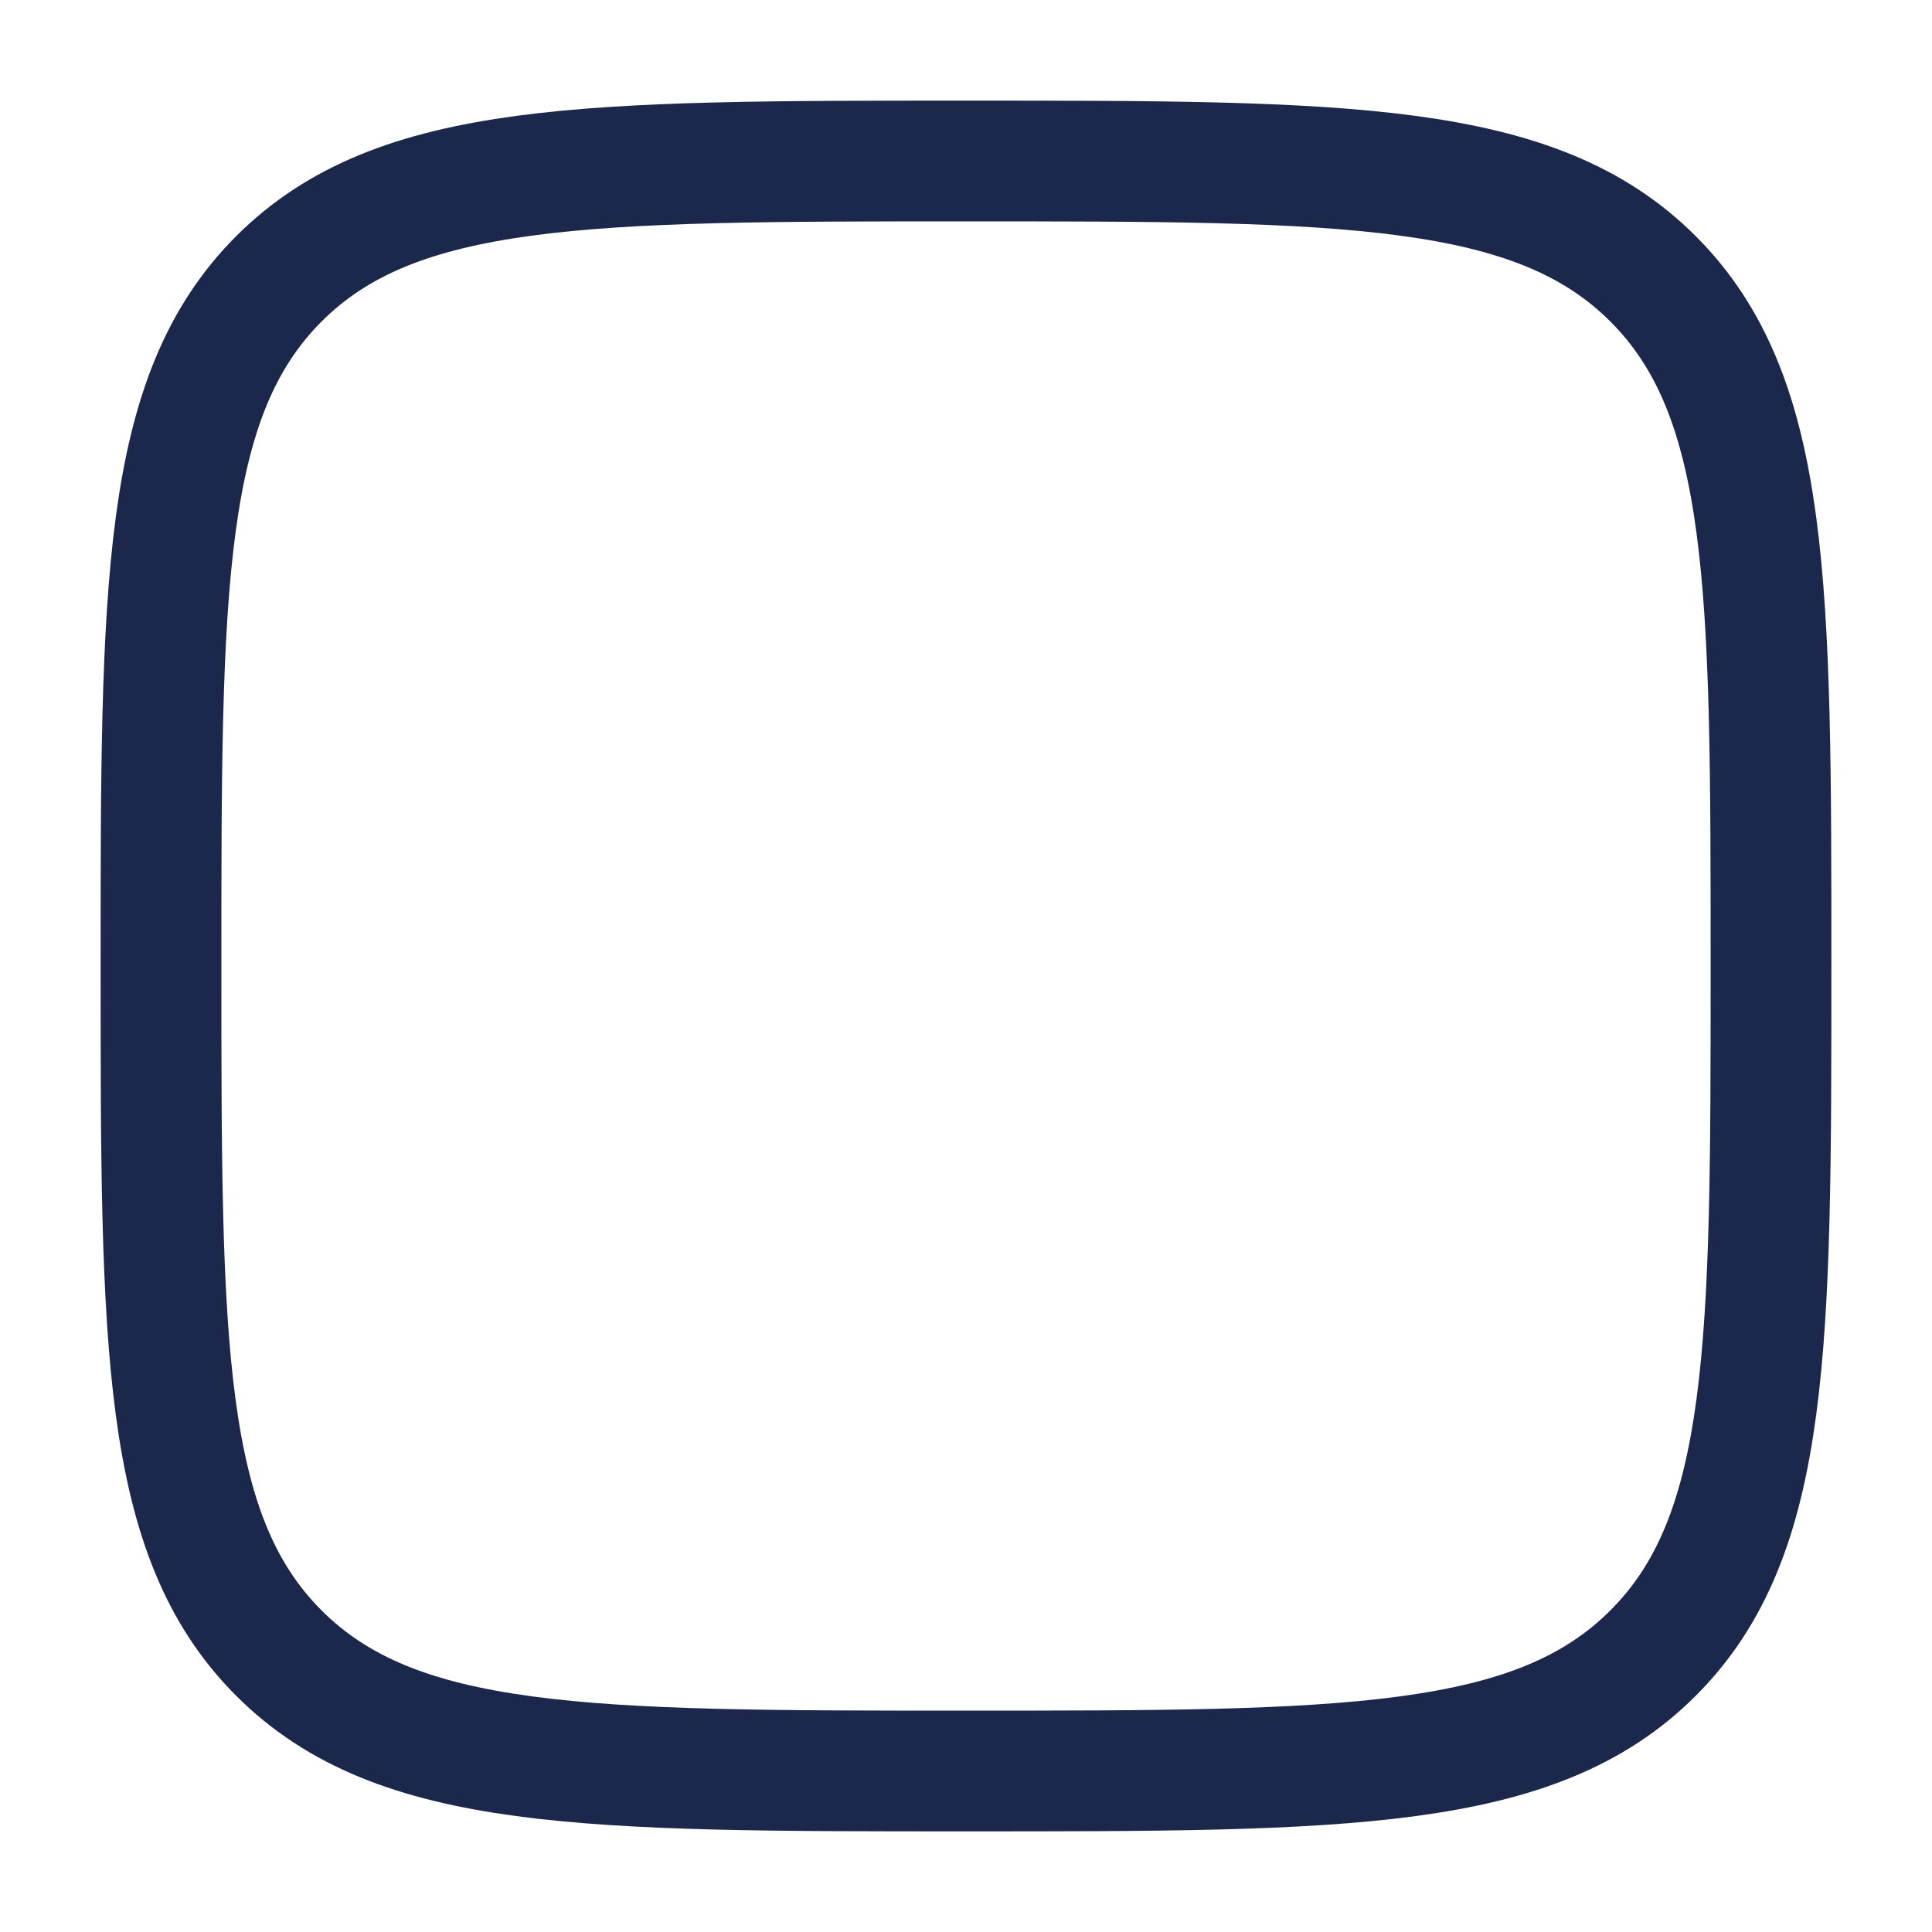
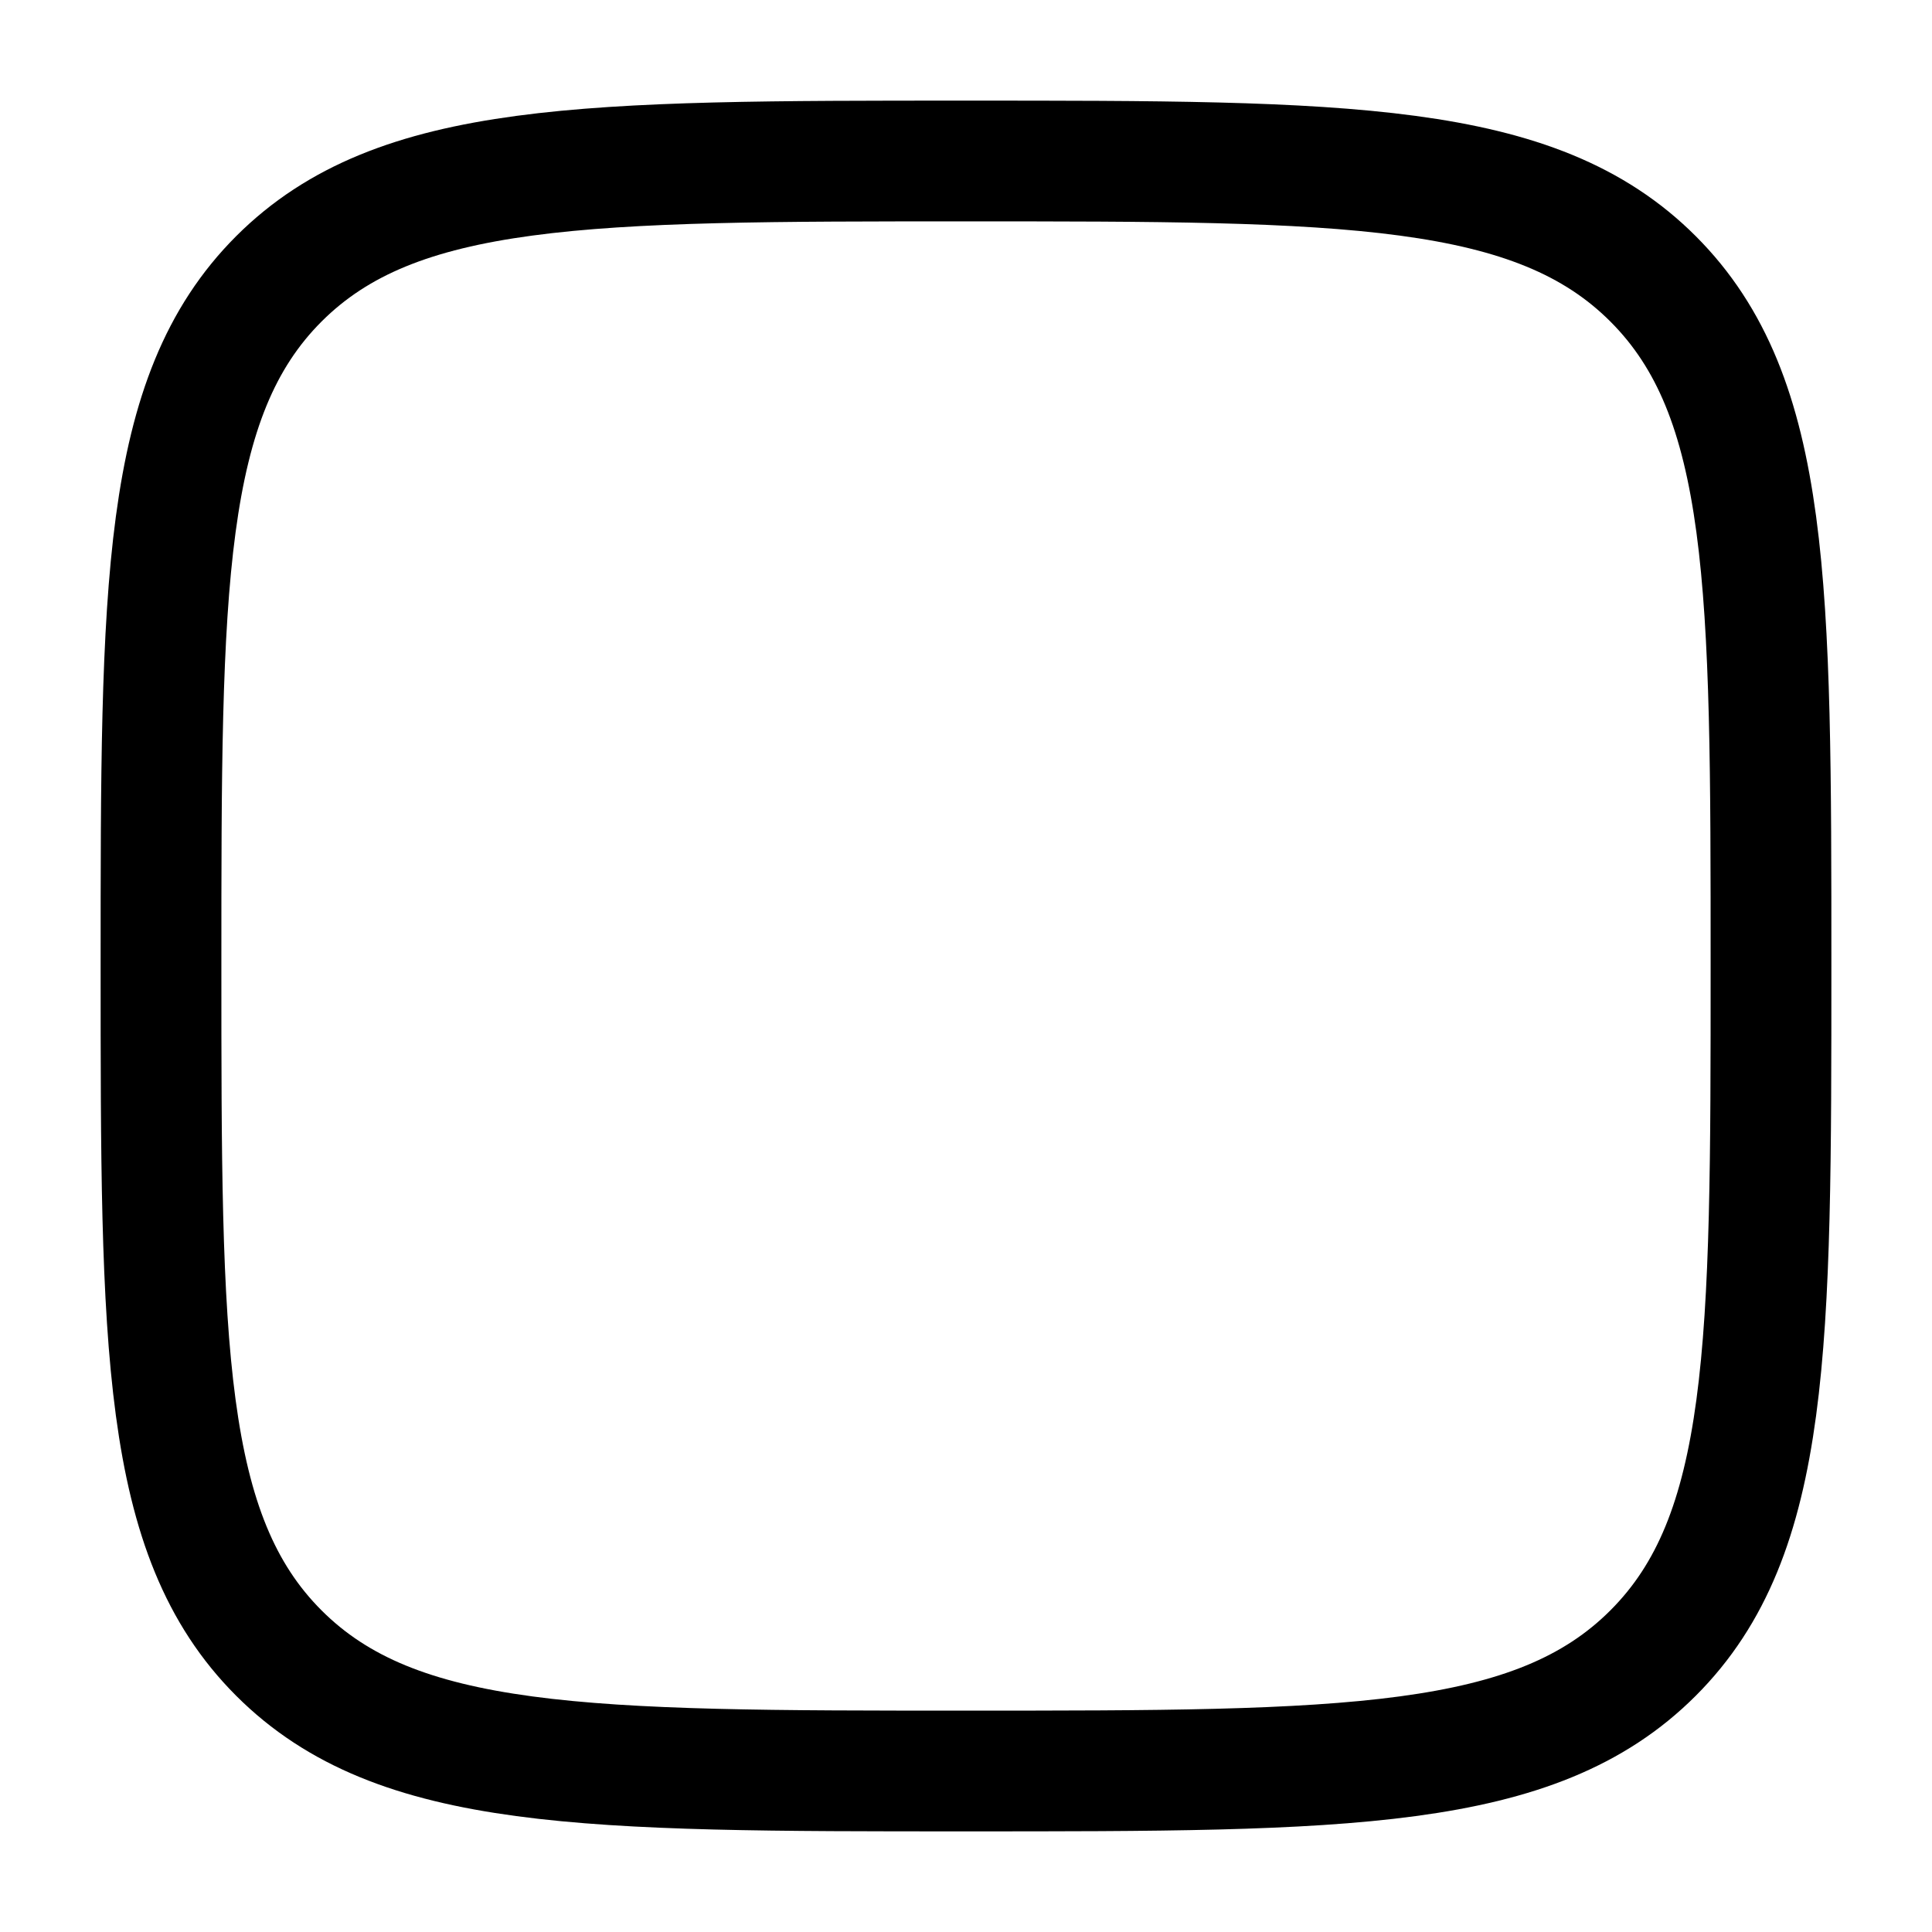
<svg xmlns="http://www.w3.org/2000/svg" width="800px" height="800px" viewBox="0 0 24 24" fill="none">
-   <path d="M2 12C2 7.286 2 4.929 3.464 3.464C4.929 2 7.286 2 12 2C16.714 2 19.071 2 20.535 3.464C22 4.929 22 7.286 22 12C22 16.714 22 19.071 20.535 20.535C19.071 22 16.714 22 12 22C7.286 22 4.929 22 3.464 20.535C2 19.071 2 16.714 2 12Z" stroke="#1C274C" stroke-width="1.5" />
+   <path d="M2 12C2 7.286 2 4.929 3.464 3.464C4.929 2 7.286 2 12 2C16.714 2 19.071 2 20.535 3.464C22 4.929 22 7.286 22 12C22 16.714 22 19.071 20.535 20.535C19.071 22 16.714 22 12 22C7.286 22 4.929 22 3.464 20.535C2 19.071 2 16.714 2 12Z" stroke="currentColor" stroke-width="1.5" />
</svg>
